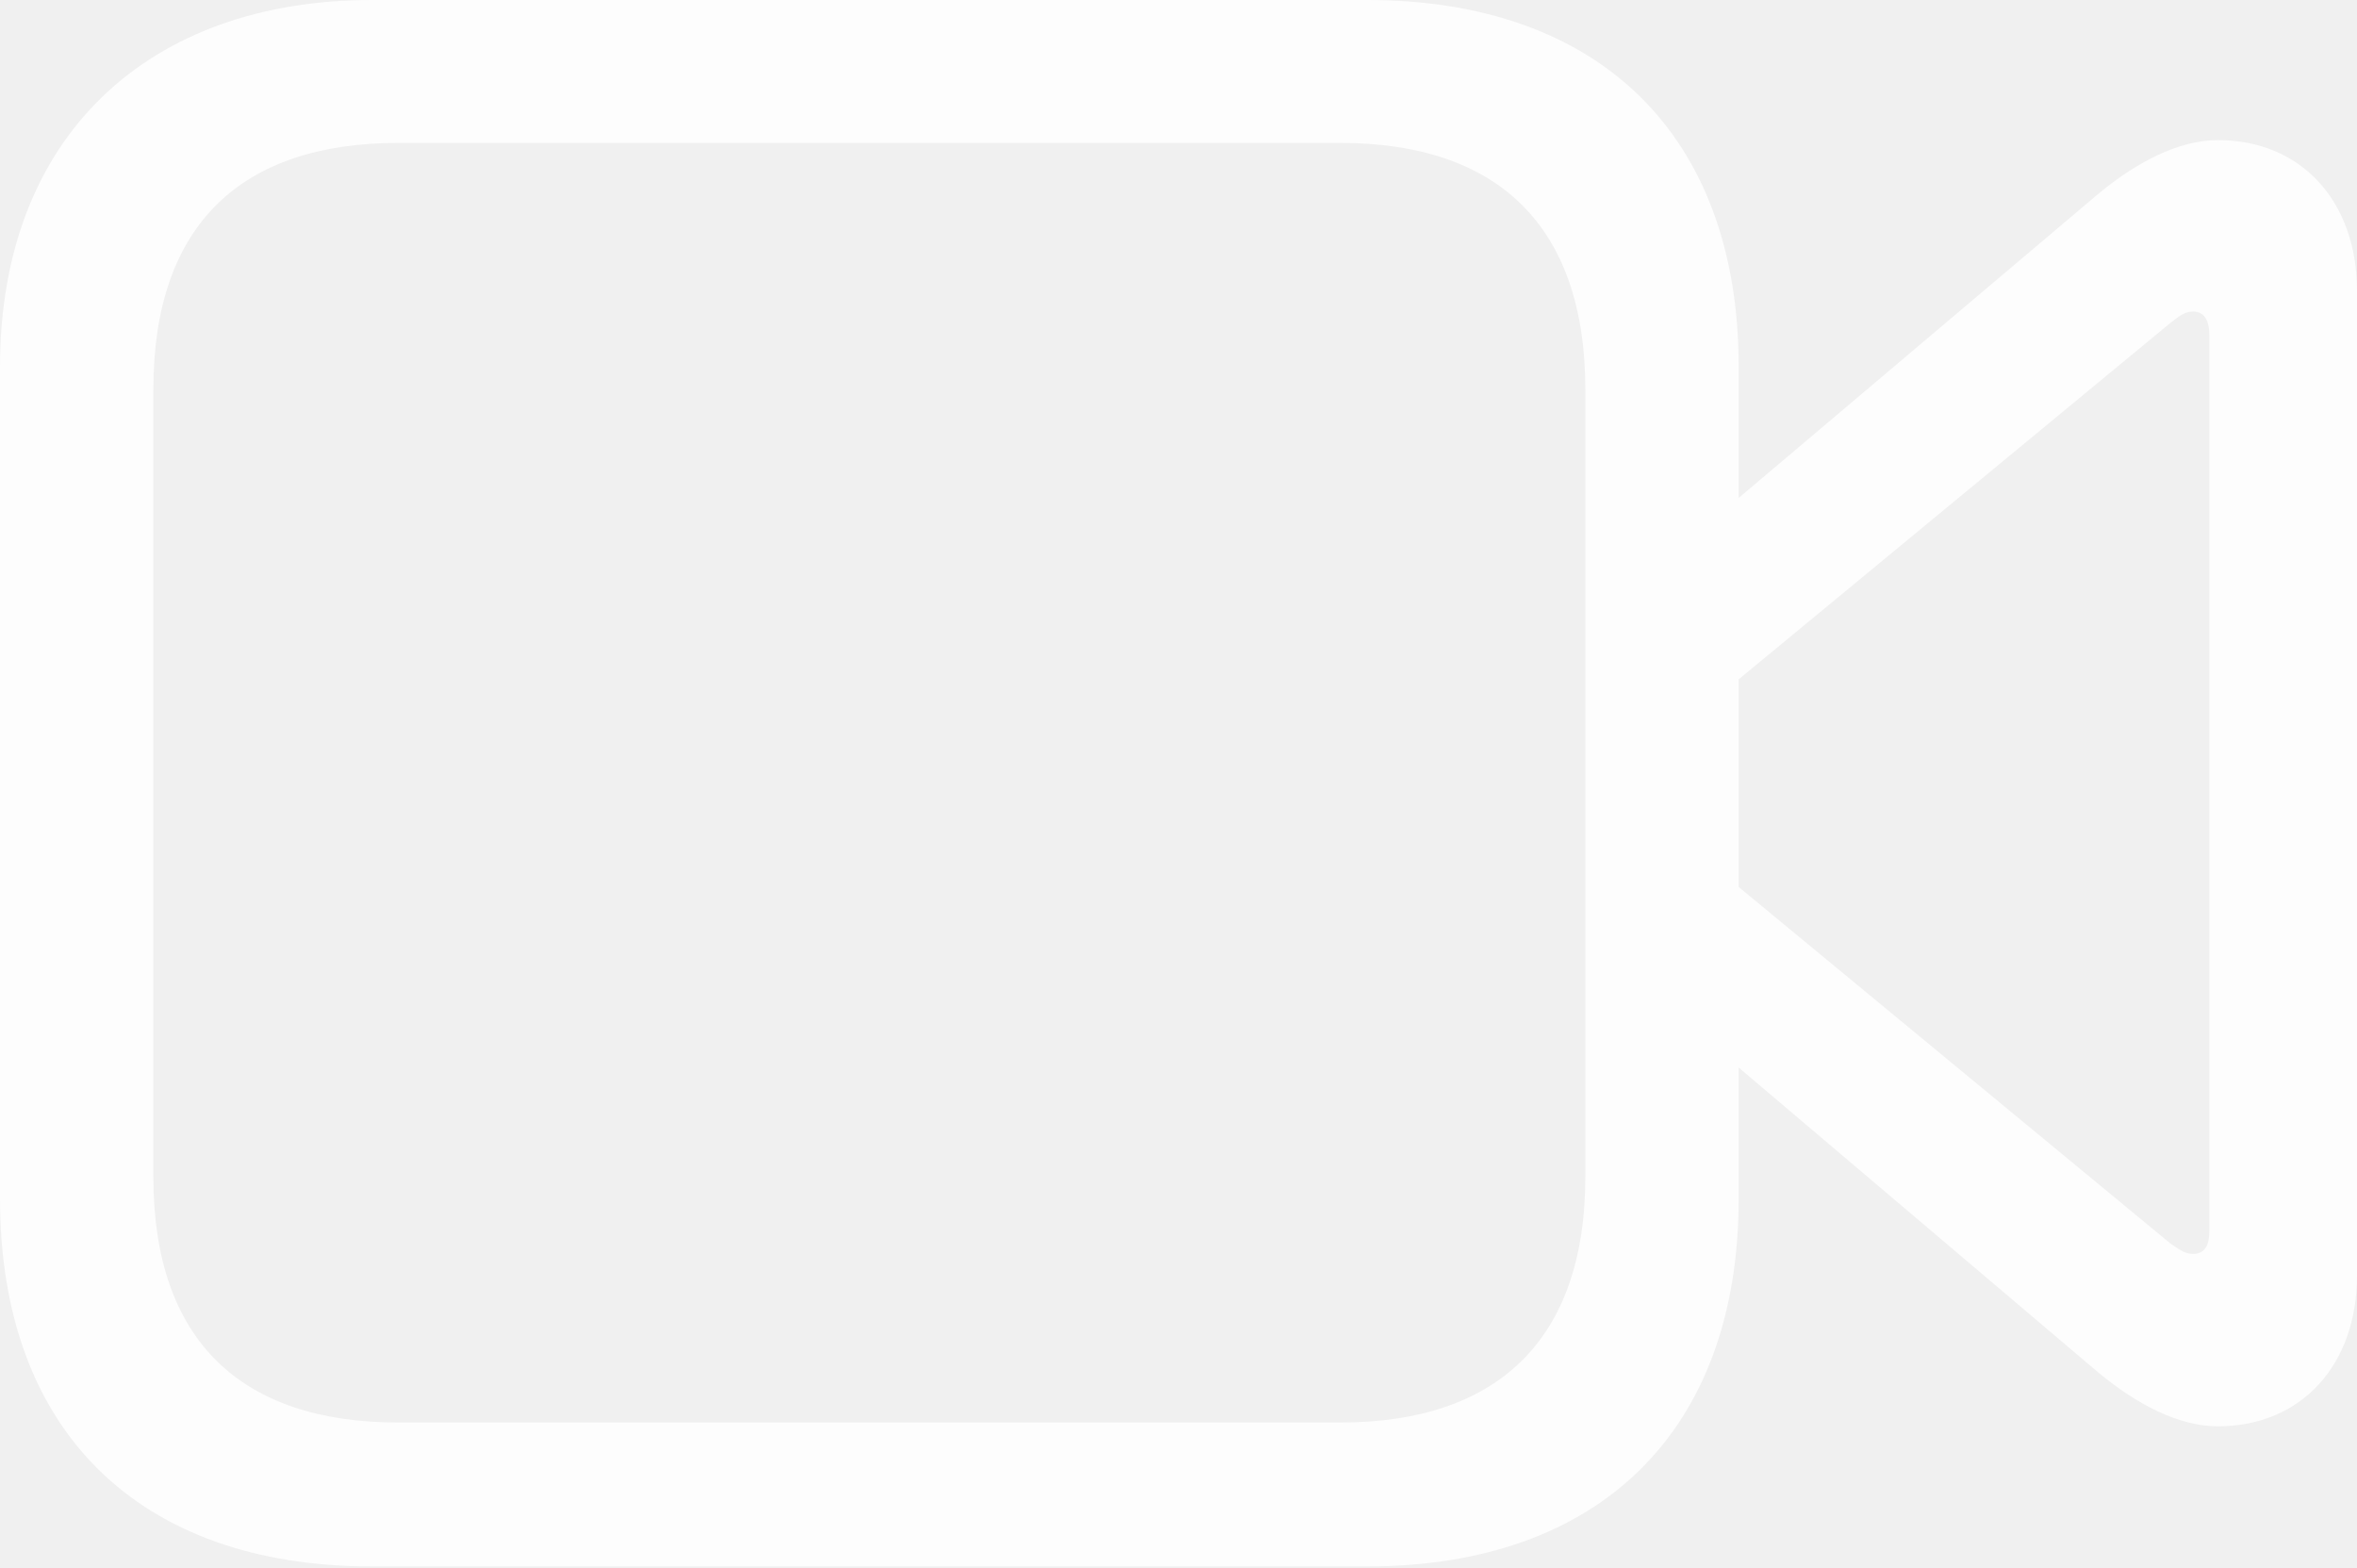
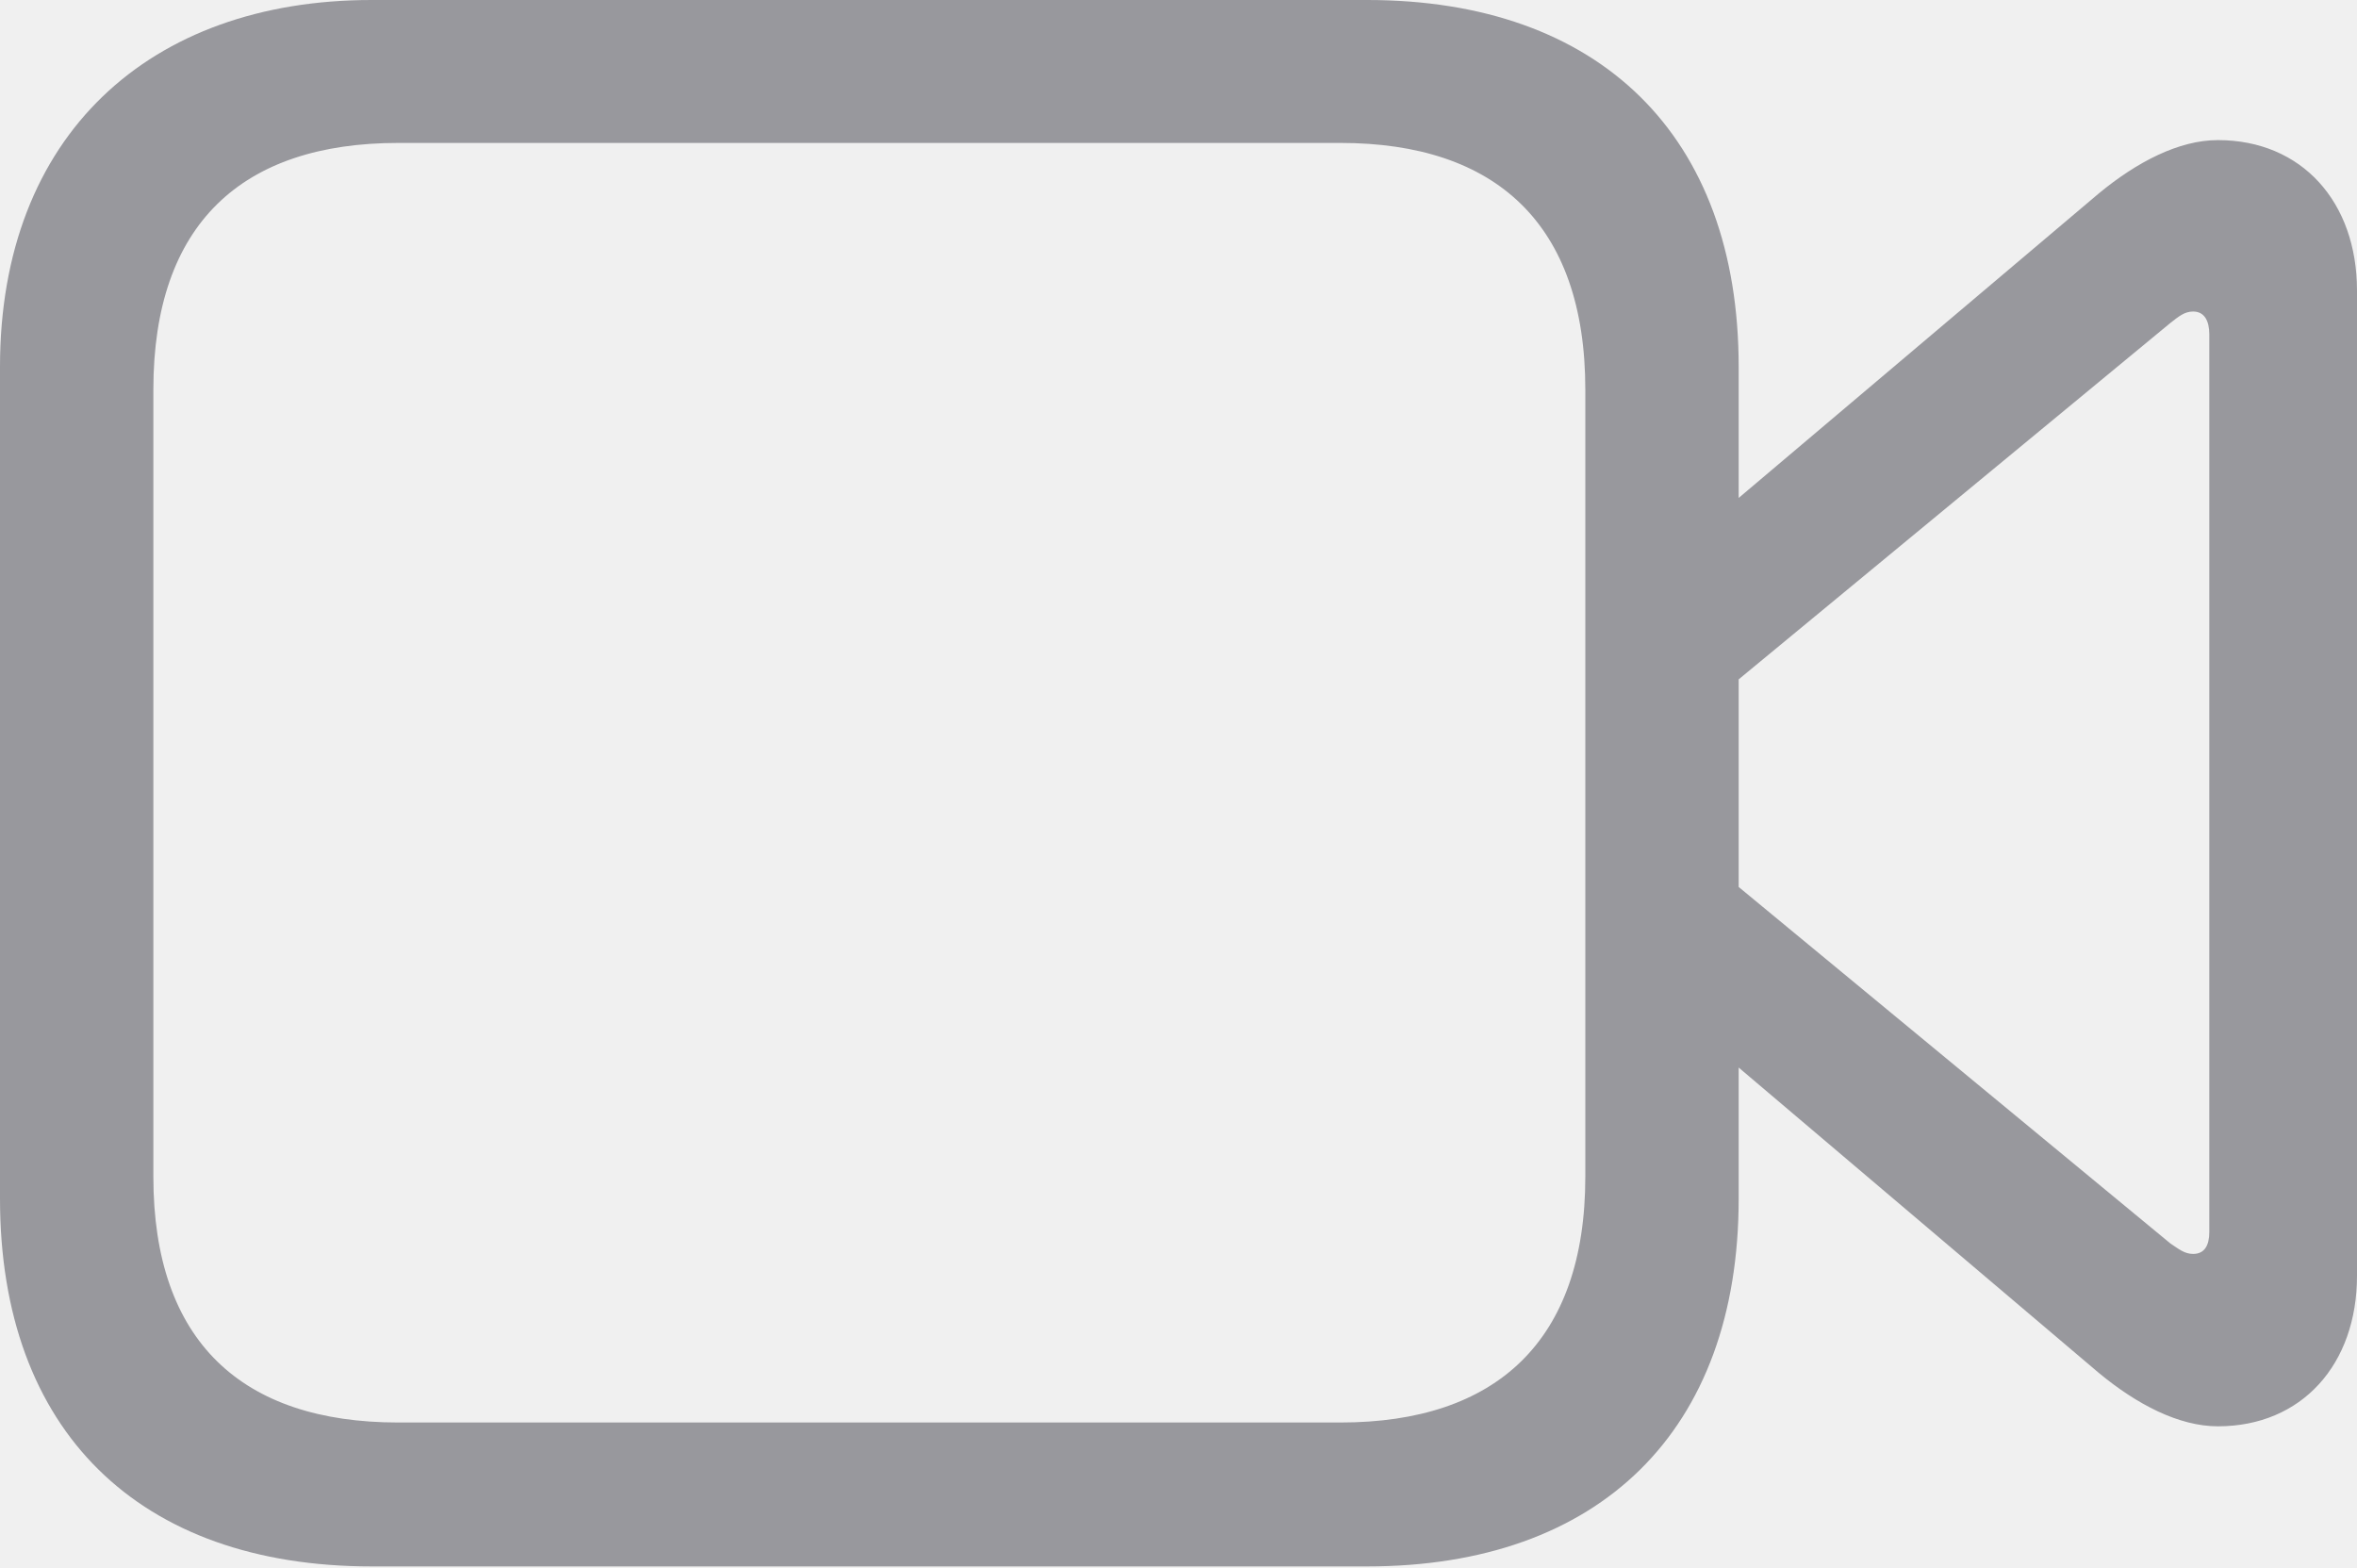
<svg xmlns="http://www.w3.org/2000/svg" version="1.1" width="24.16" height="16.064">
  <g>
    <rect height="16.064" opacity="0" width="24.16" x="0" y="0" />
-     <path d="M3.809 16.055L14.014 16.055C16.396 16.055 17.822 14.668 17.822 12.285L17.822 3.76C17.822 1.387 16.396 0 14.014 0L3.809 0C1.533 0 0 1.387 0 3.76L0 12.285C0 14.668 1.426 16.055 3.809 16.055ZM4.082 14.58C2.48 14.58 1.572 13.75 1.572 12.06L1.572 3.994C1.572 2.295 2.48 1.465 4.082 1.465L13.74 1.465C15.332 1.465 16.25 2.295 16.25 3.994L16.25 12.06C16.25 13.75 15.332 14.58 13.74 14.58ZM17.598 5.293L17.598 7.148L22.246 3.311C22.334 3.242 22.393 3.193 22.48 3.193C22.598 3.193 22.646 3.291 22.646 3.428L22.646 12.627C22.646 12.764 22.598 12.852 22.48 12.852C22.393 12.852 22.334 12.803 22.246 12.744L17.598 8.906L17.598 10.752L21.514 14.072C21.904 14.395 22.334 14.619 22.734 14.619C23.594 14.619 24.16 13.984 24.16 13.076L24.16 2.979C24.16 2.07 23.594 1.436 22.734 1.436C22.334 1.436 21.904 1.66 21.514 1.982Z" fill="#ffffff" fill-opacity="0.85" />
+     <path d="M3.809 16.055L14.014 16.055C16.396 16.055 17.822 14.668 17.822 12.285L17.822 3.76C17.822 1.387 16.396 0 14.014 0L3.809 0C1.533 0 0 1.387 0 3.76L0 12.285C0 14.668 1.426 16.055 3.809 16.055ZM4.082 14.58C2.48 14.58 1.572 13.75 1.572 12.06L1.572 3.994C1.572 2.295 2.48 1.465 4.082 1.465L13.74 1.465C15.332 1.465 16.25 2.295 16.25 3.994L16.25 12.06C16.25 13.75 15.332 14.58 13.74 14.58ZM17.598 5.293L17.598 7.148L22.246 3.311C22.334 3.242 22.393 3.193 22.48 3.193C22.598 3.193 22.646 3.291 22.646 3.428L22.646 12.627C22.646 12.764 22.598 12.852 22.48 12.852C22.393 12.852 22.334 12.803 22.246 12.744L17.598 8.906L17.598 10.752L21.514 14.072C21.904 14.395 22.334 14.619 22.734 14.619C23.594 14.619 24.16 13.984 24.16 13.076L24.16 2.979C24.16 2.07 23.594 1.436 22.734 1.436C22.334 1.436 21.904 1.66 21.514 1.982Z" fill="#98989d" />
  </g>
</svg>
